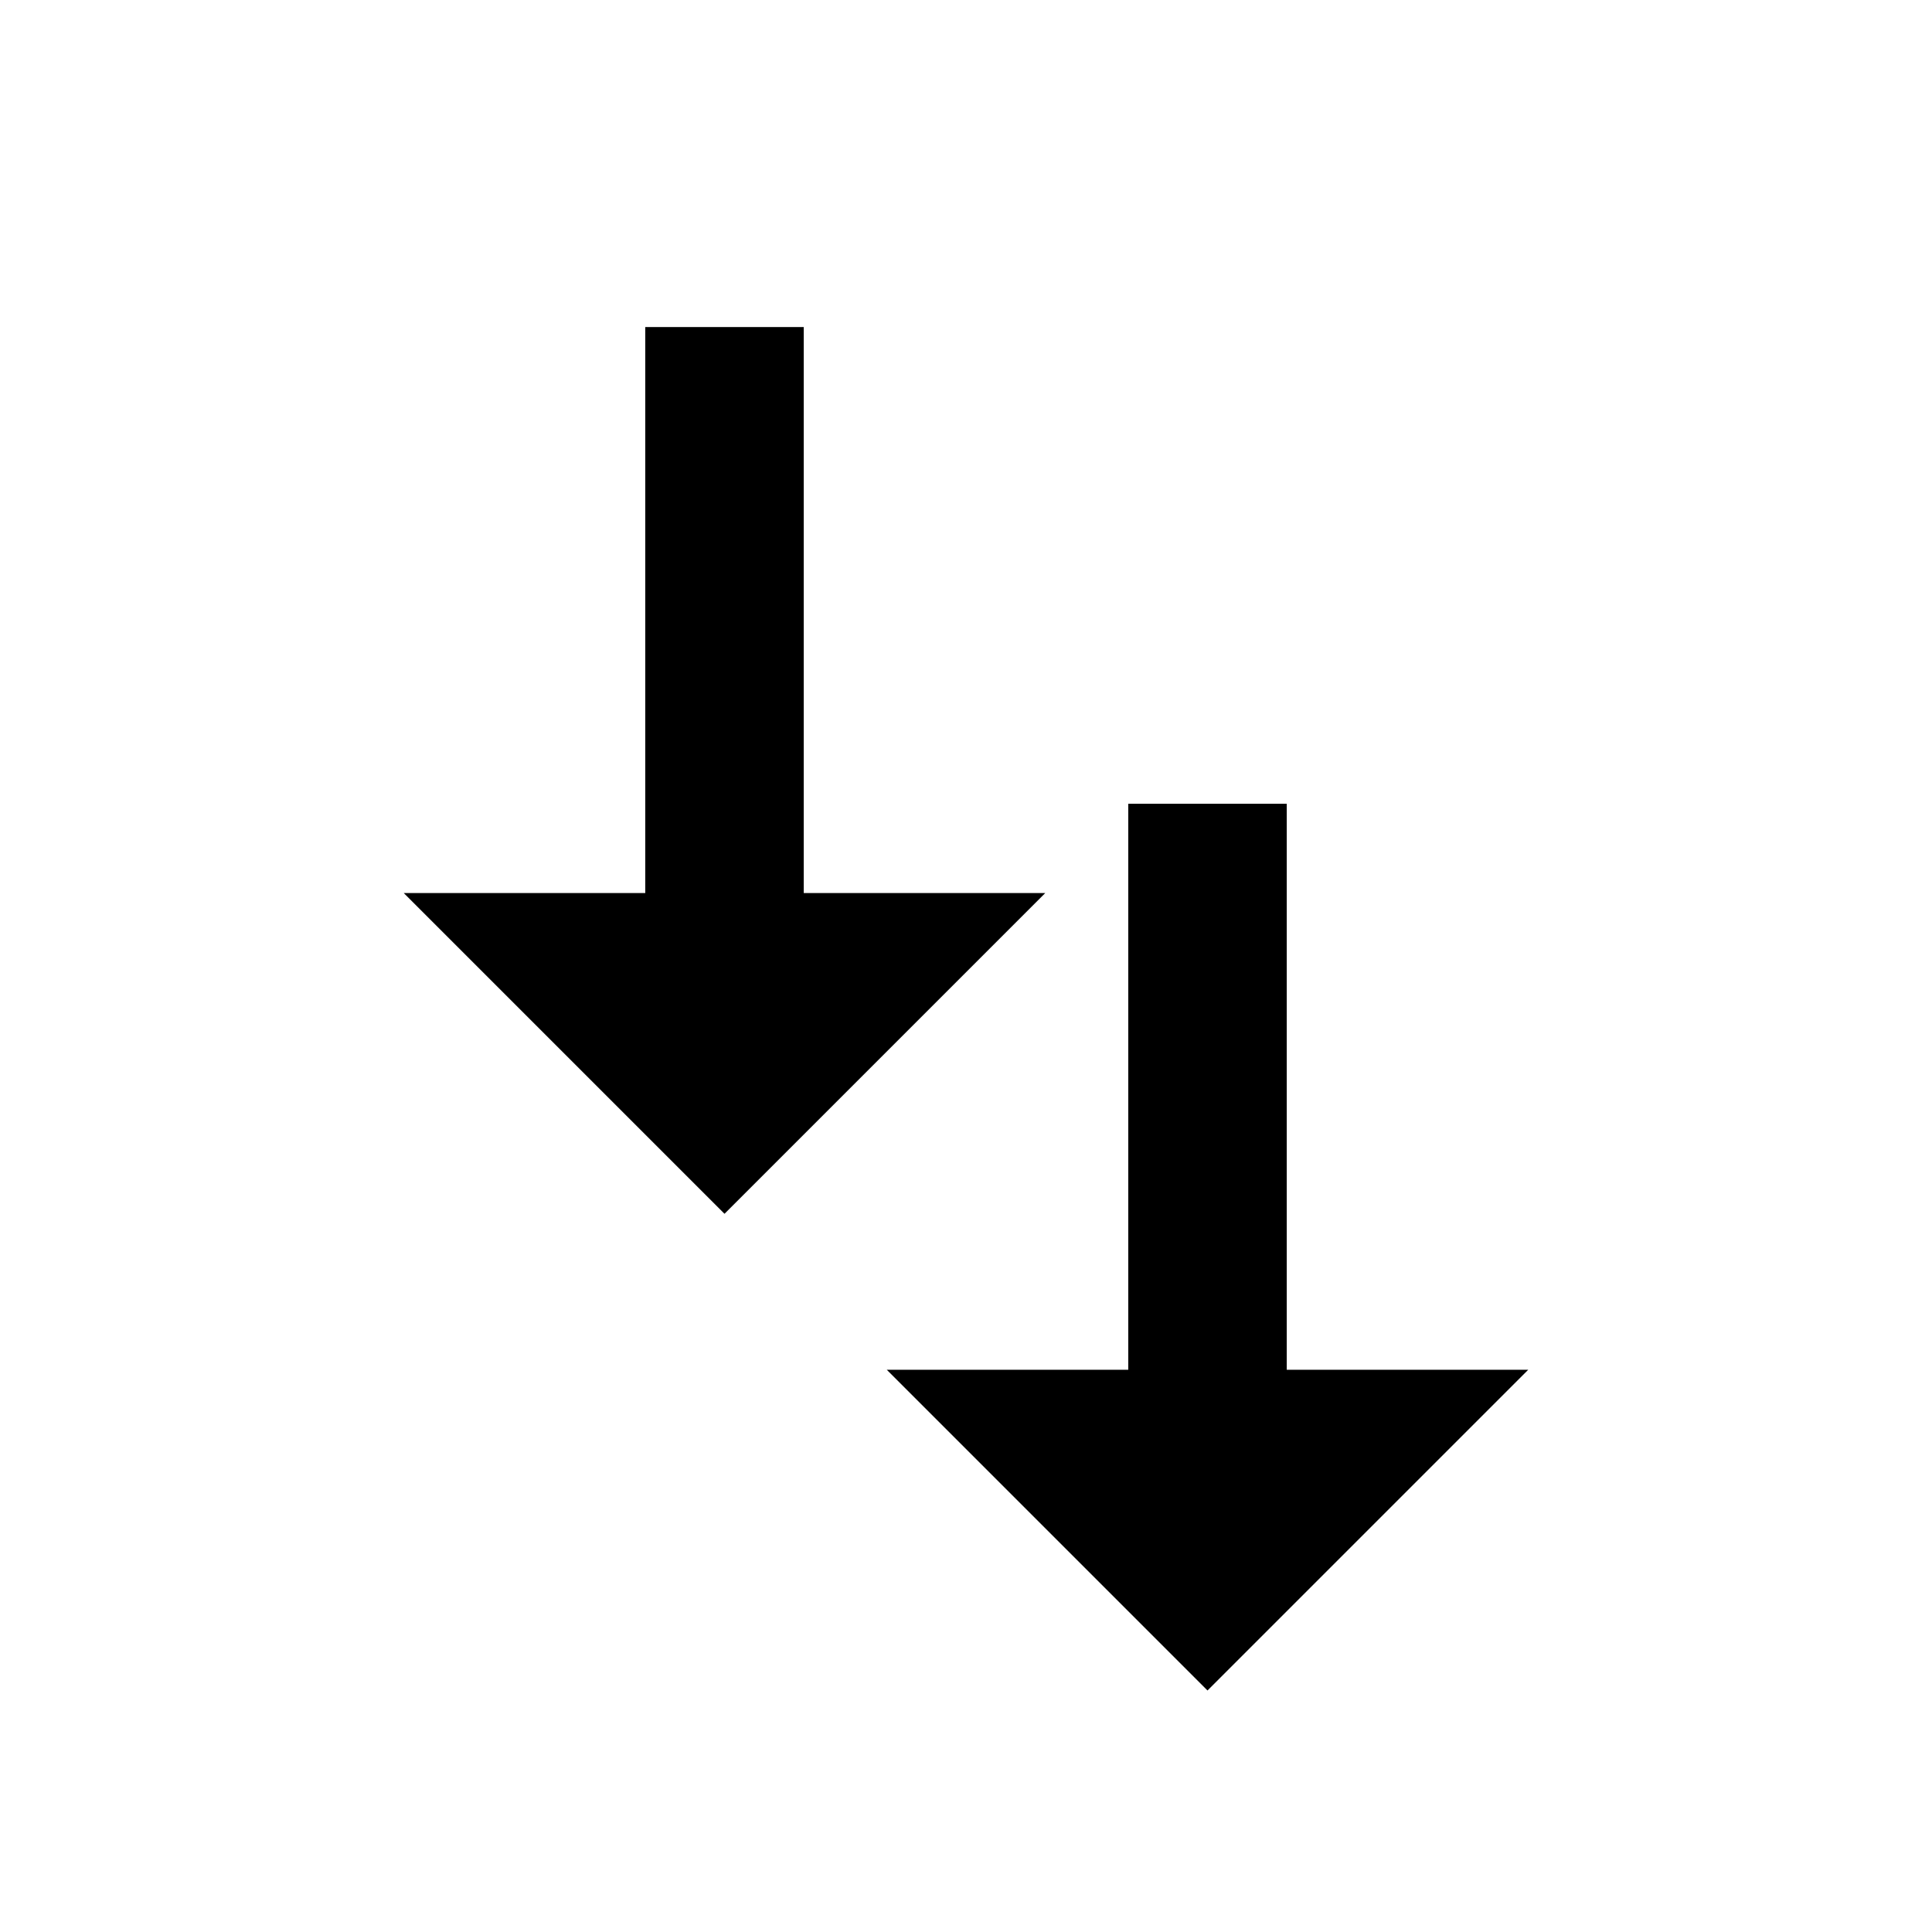
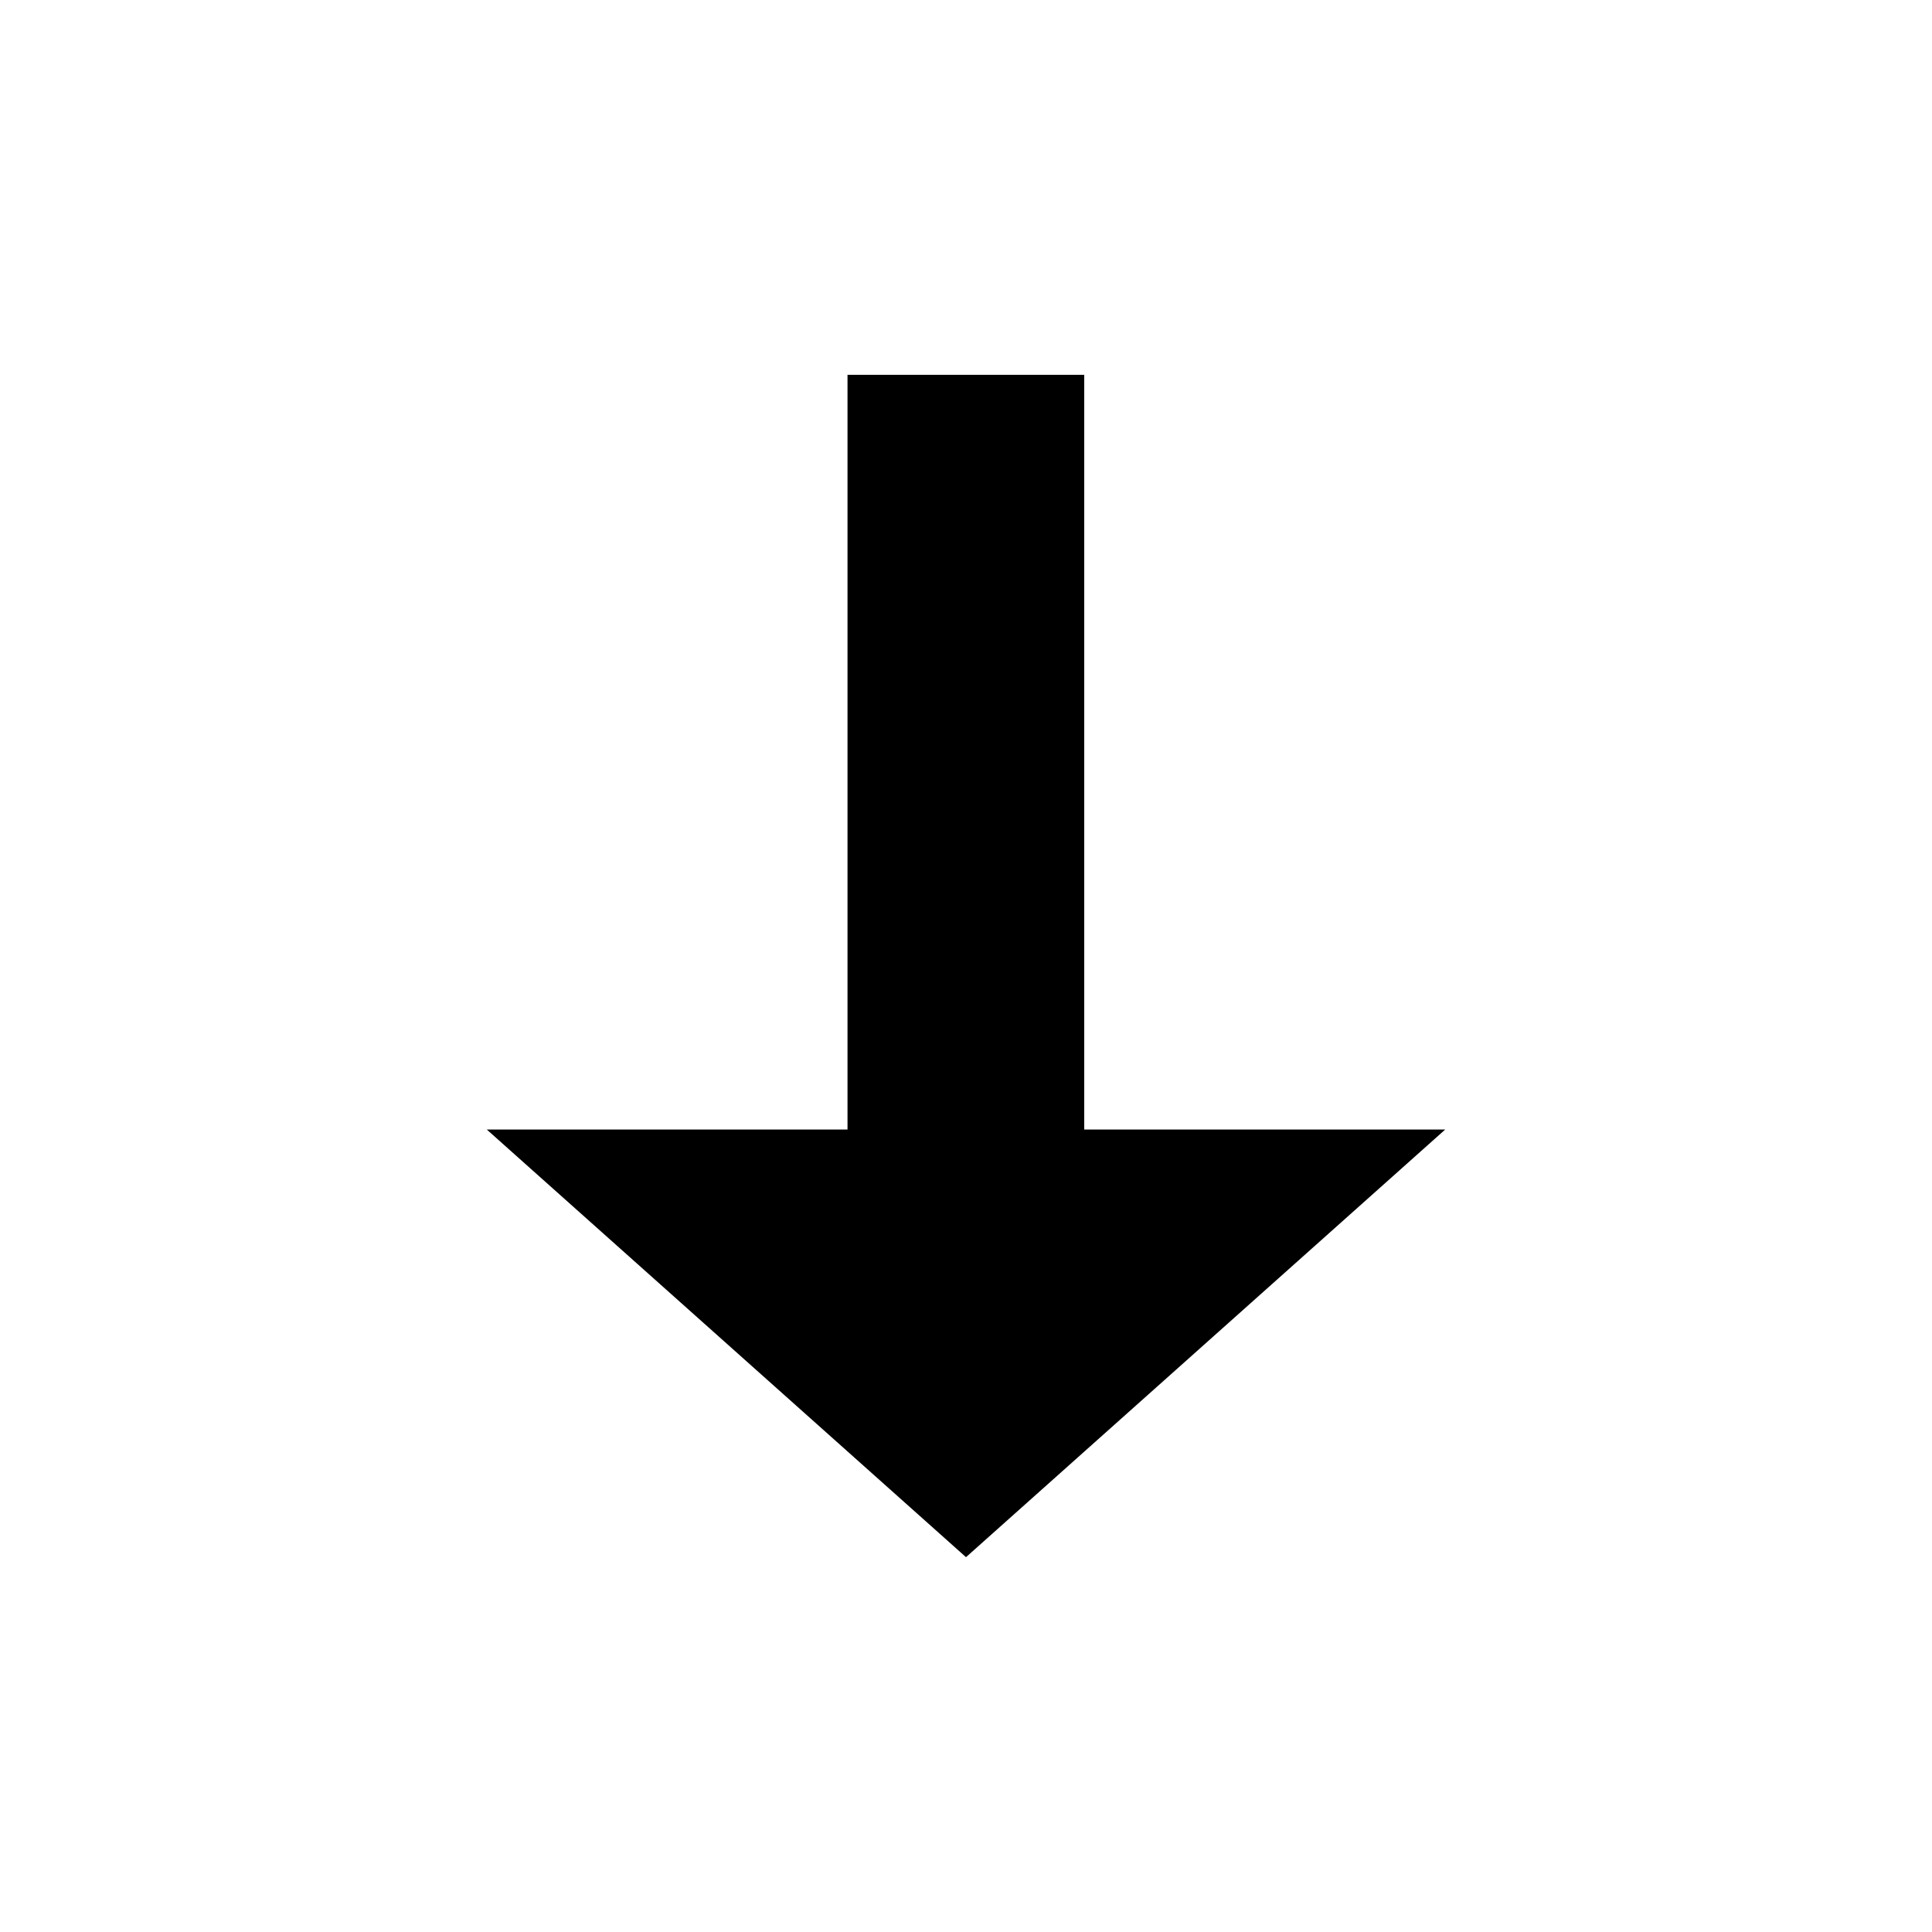
<svg xmlns="http://www.w3.org/2000/svg" version="1.1" id="Layer_1" x="0px" y="0px" viewBox="0 0 768 768" style="enable-background:new 0 0 768 768;" xml:space="preserve">
-   <path d="M511.5,544.5h96L480,672L352.5,544.5h96v-225h63V544.5z M288,482.5L160.5,355h96V130h63v225h96L288,482.5z" />
+   <path d="M431.1,449h143.4L384,619L193.5,449h143.4V149h94.1V449z" />
</svg>
